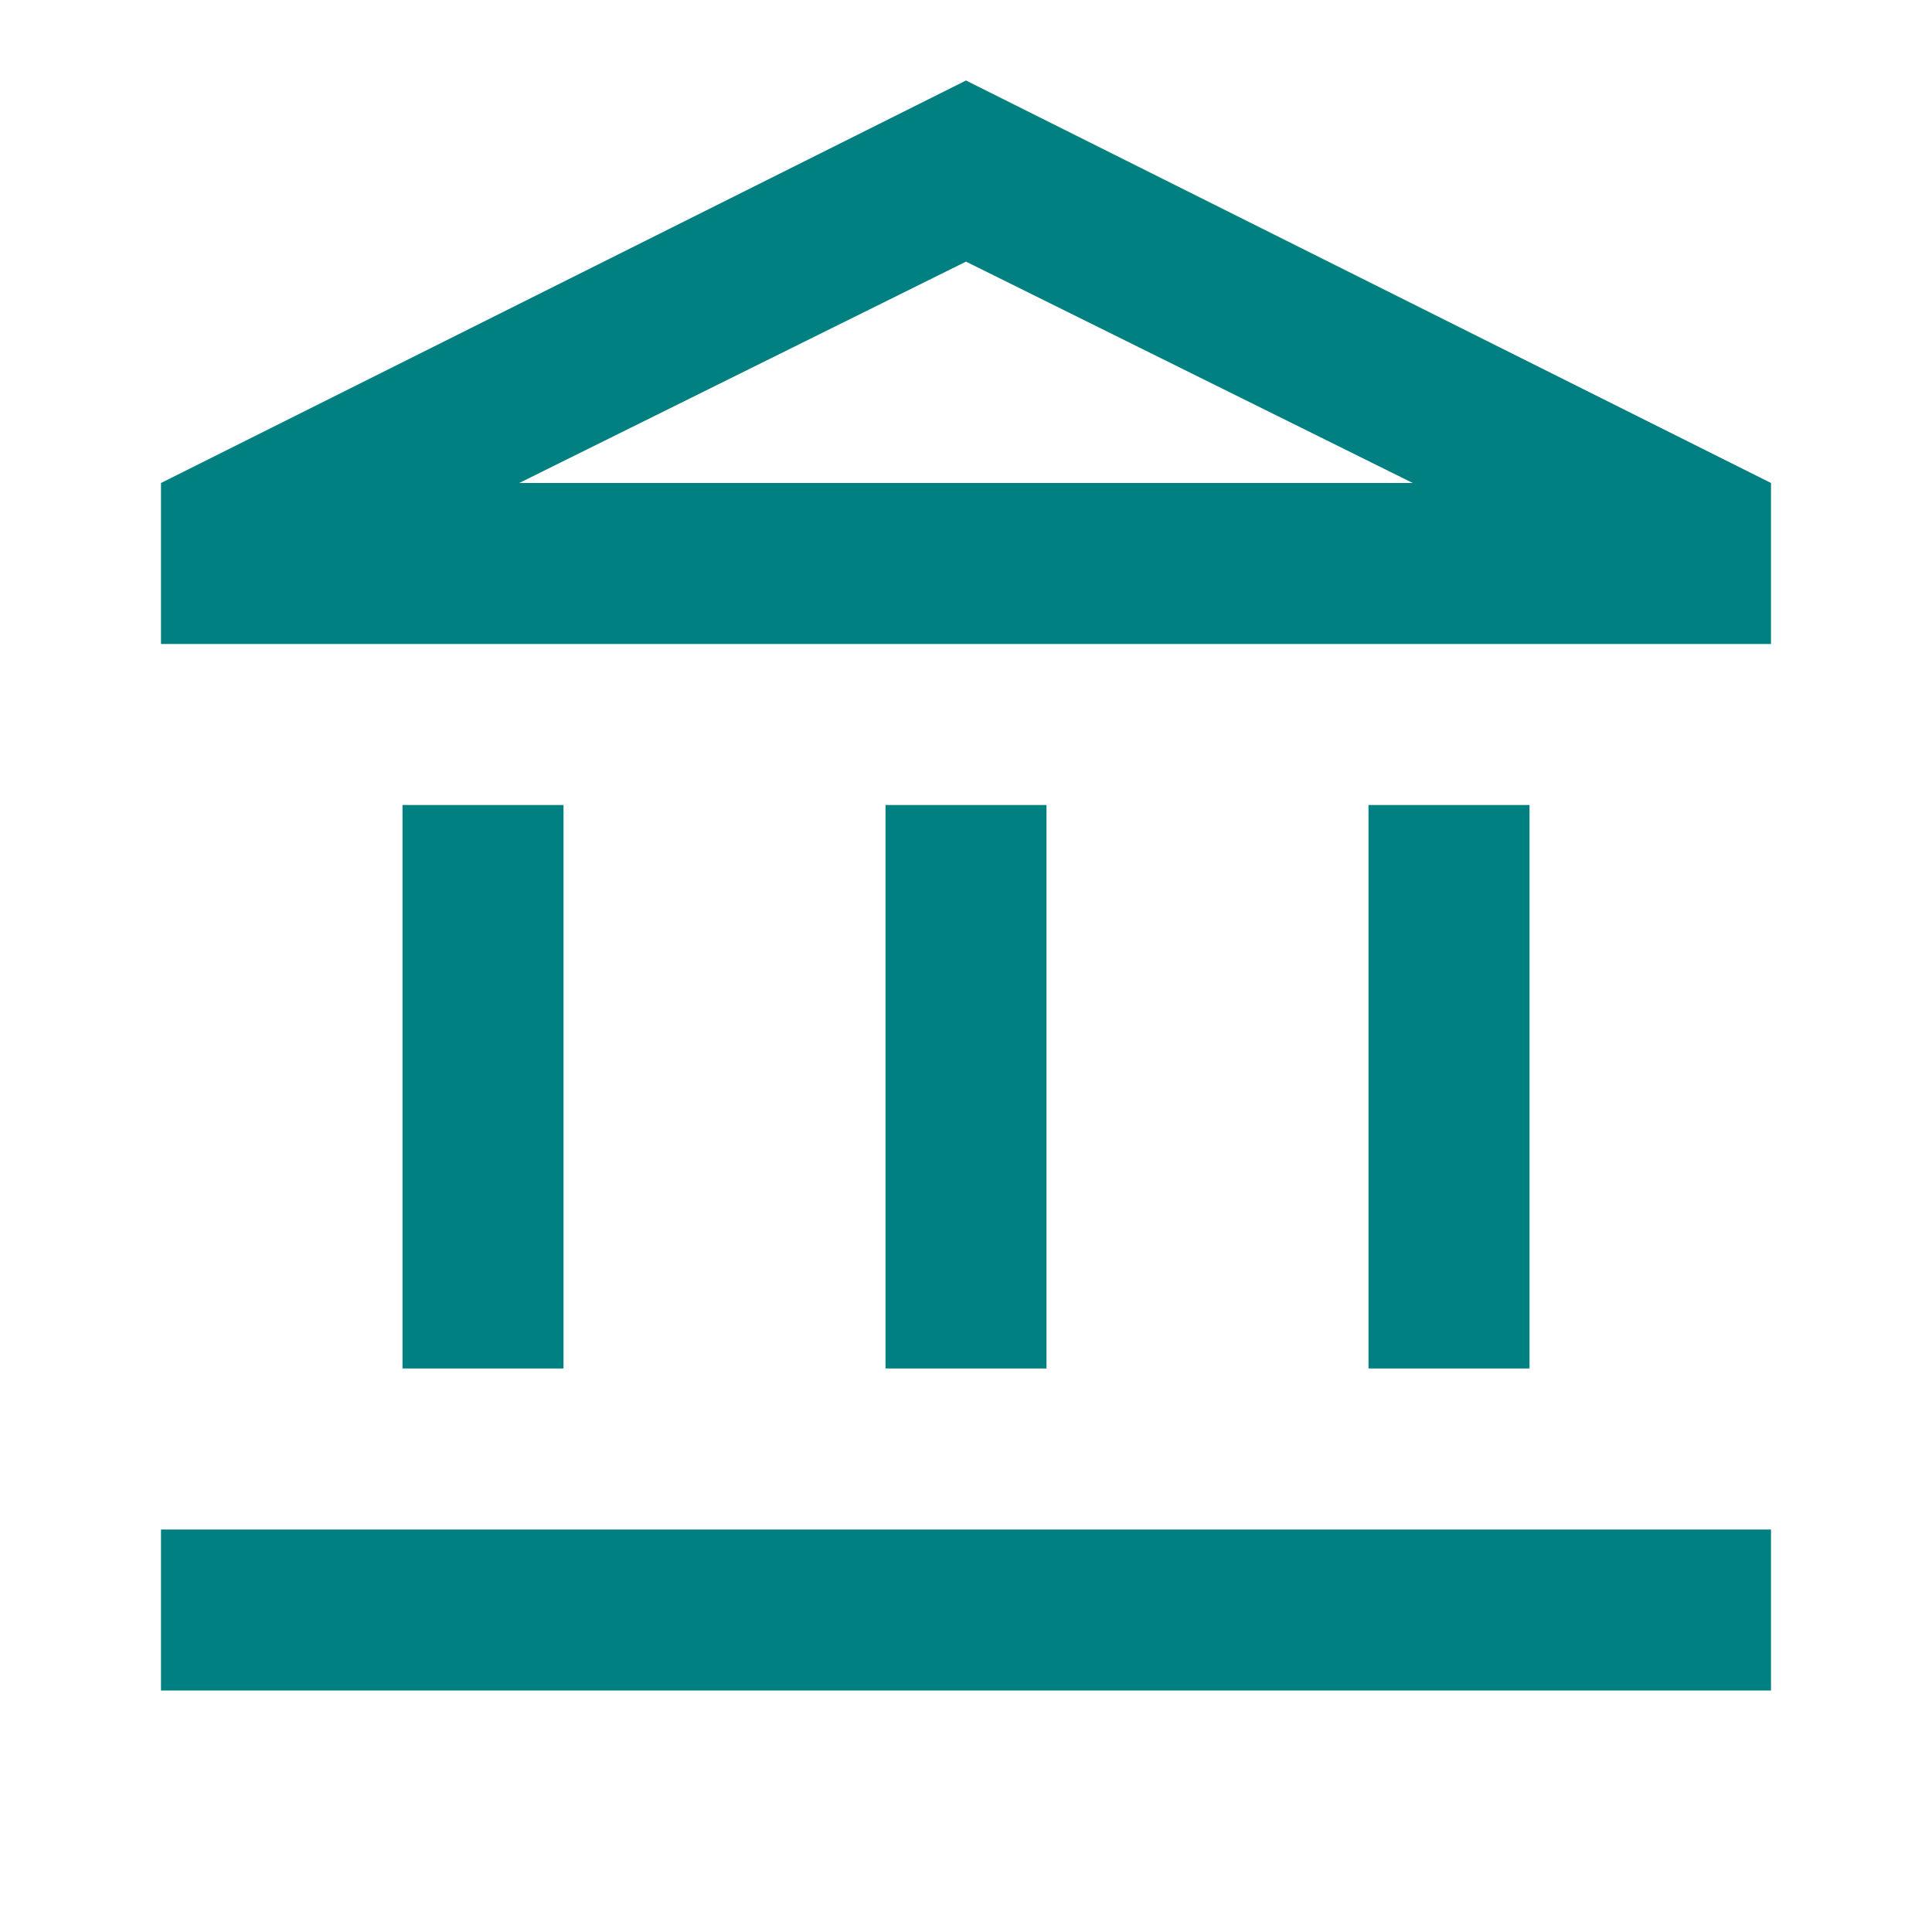
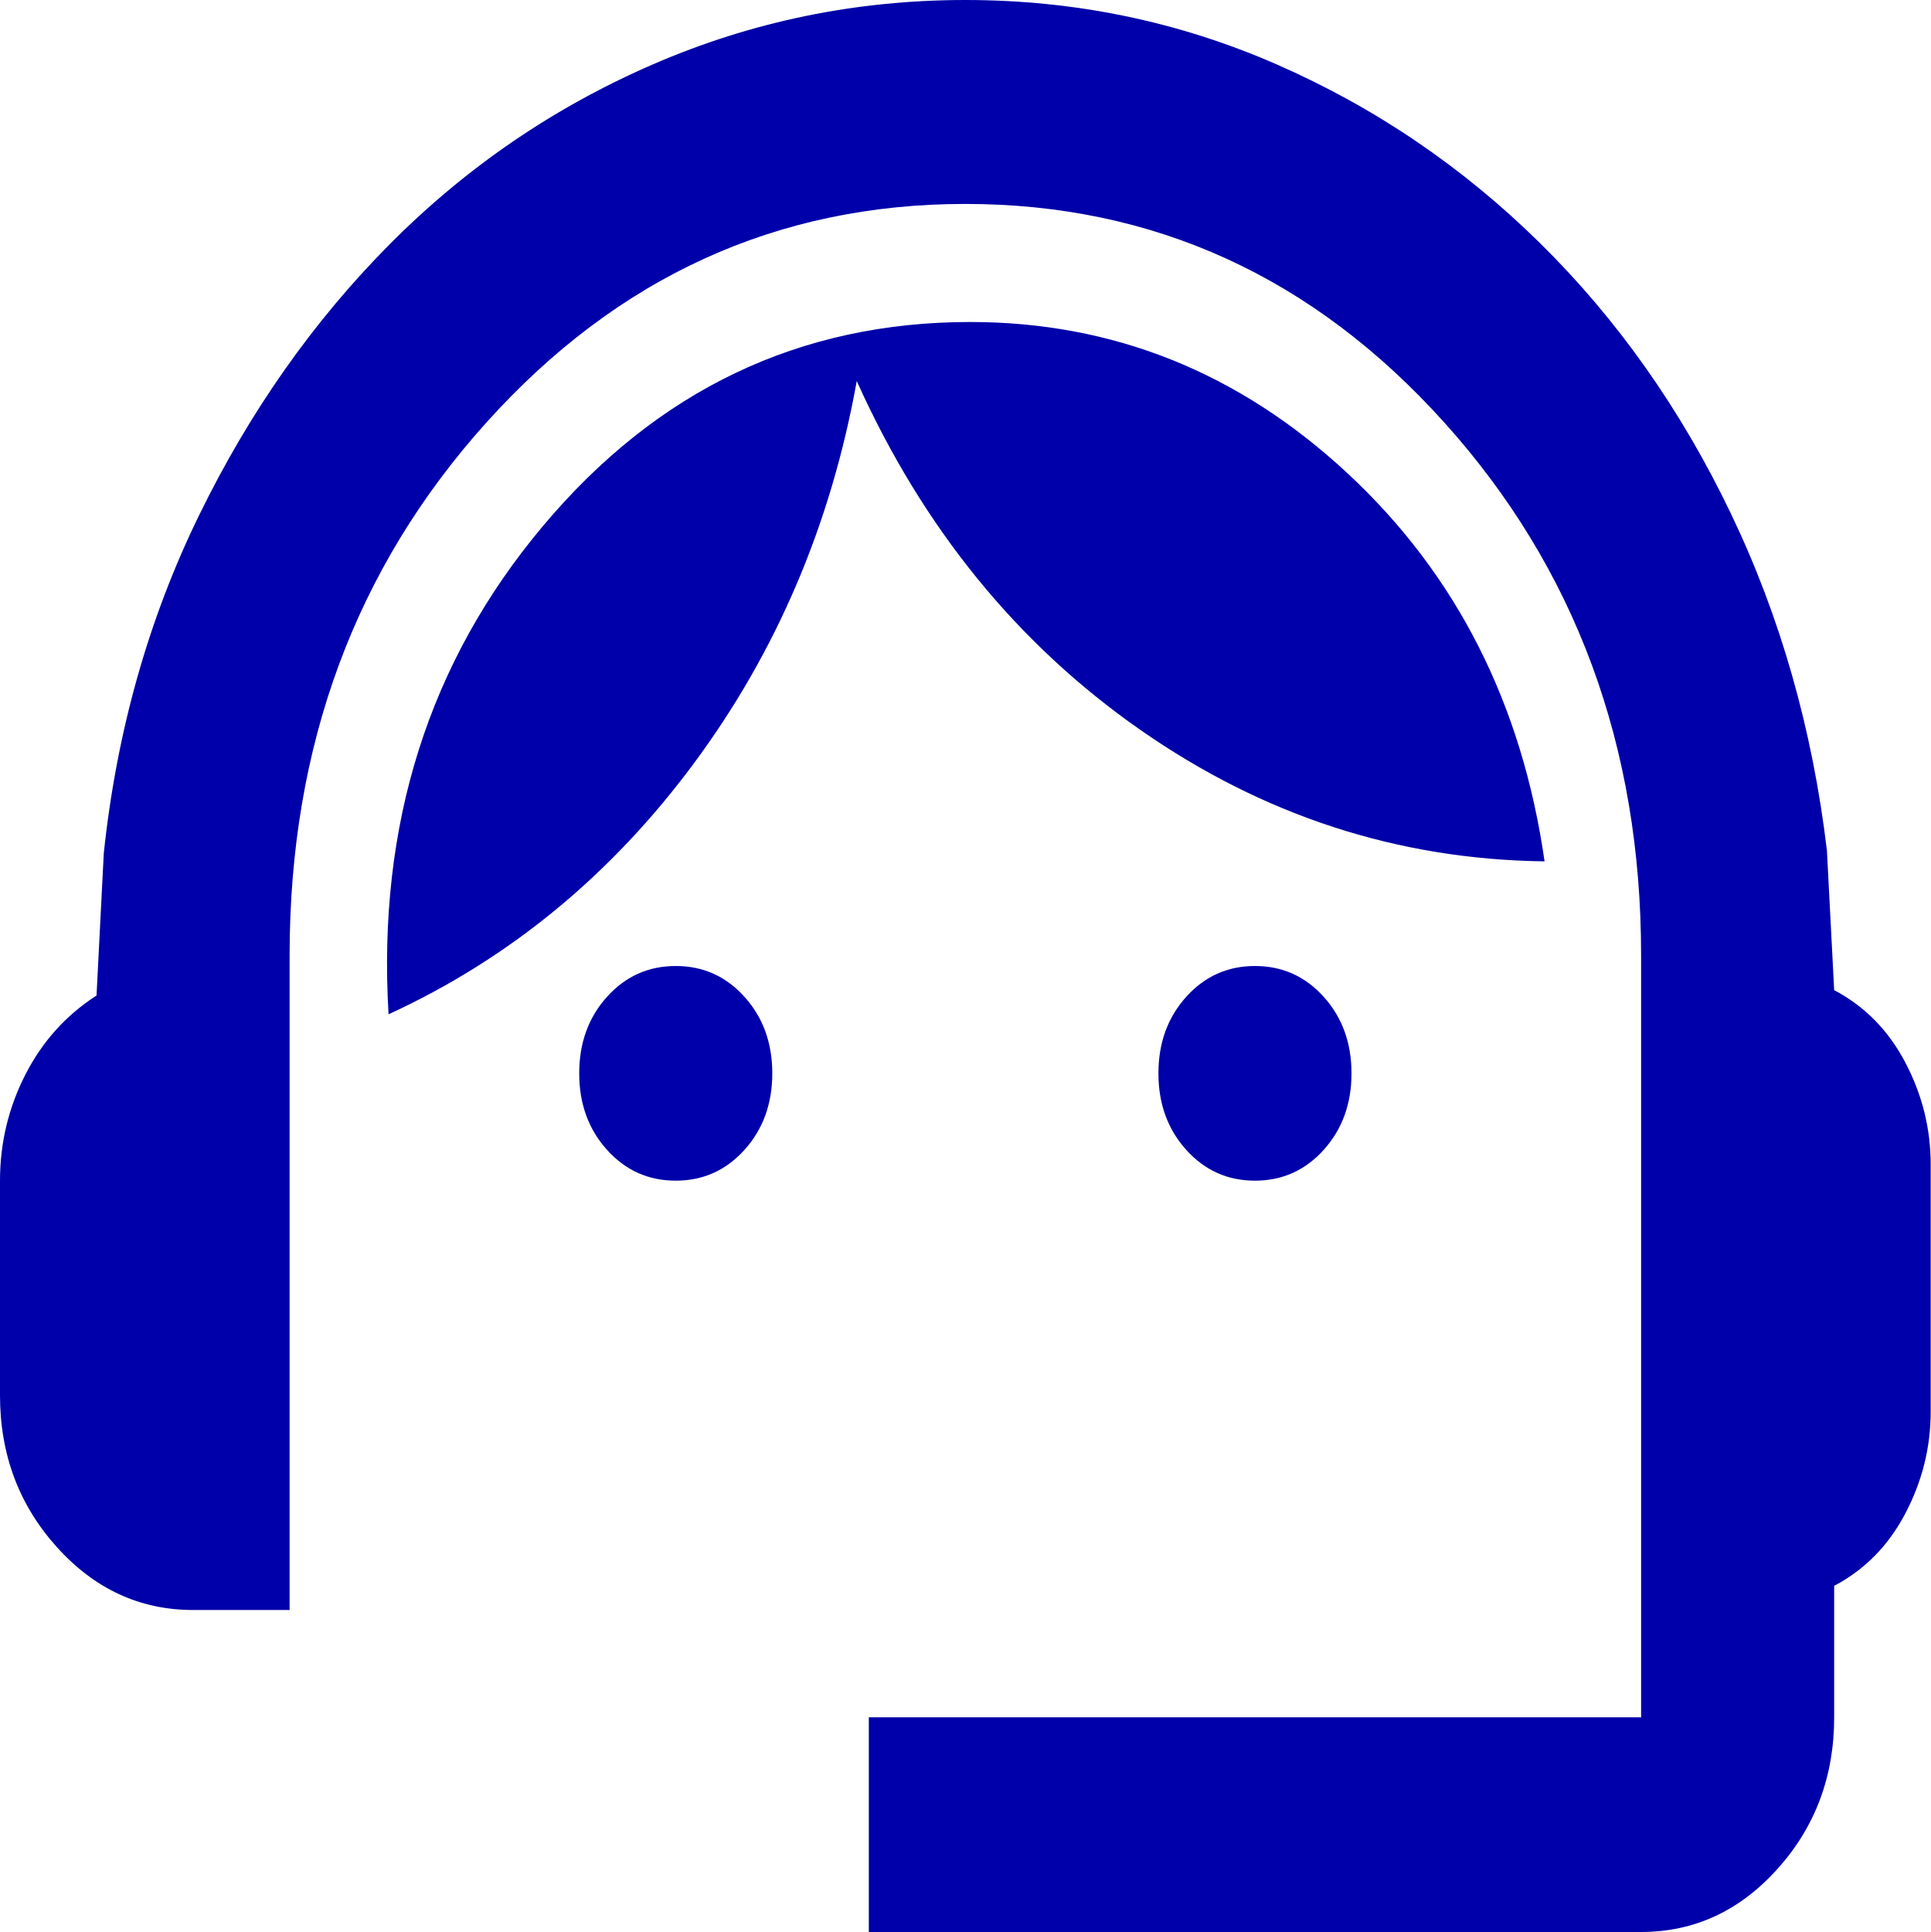
- <svg xmlns="http://www.w3.org/2000/svg" height="24" viewBox="0 -960 960 960" width="24" fill="#e8eaed" version="1.1" id="svg1">
+ <svg xmlns="http://www.w3.org/2000/svg" height="18.124" viewBox="0 -960 724.566 724.963" width="18.114" fill="#e8eaed" version="1.1" id="svg1">
  <defs id="defs1" />
-   <path d="m 200,-280 v -280 h 80 v 280 z m 240,0 v -280 h 80 v 280 z M 80,-120 v -80 h 800 v 80 z m 600,-160 v -280 h 80 v 280 z M 80,-640 v -80 l 400,-200 400,200 v 80 z m 178,-80 h 444 z m 0,0 H 702 L 480,-830 Z" id="path1" style="fill:#008080" />
+   <path d="m 326.055,-235.037 v -80.551 h 289.826 v -285.958 q 0,-117.806 -73.815,-199.868 -73.815,-82.062 -179.783,-82.062 -105.968,0 -179.783,82.062 -73.815,82.062 -73.815,199.868 v 245.682 H 72.457 q -29.888,0 -51.172,-23.662 Q 1.6845715e-7,-403.188 1.6845715e-7,-436.416 v -80.551 q 0,-21.145 9.51,-39.772 9.51,-18.628 26.718,-29.703 l 2.717,-53.365 q 7.246,-68.469 35.775,-126.868 28.53,-58.4 71.551,-101.696 43.021,-43.296 98.722,-67.462 Q 300.695,-960 362.283,-960 q 61.588,0 116.836,24.165 55.248,24.165 98.722,66.958 43.474,42.793 71.551,101.193 28.077,58.4 36.228,126.868 l 2.717,52.358 q 17.208,9.062 26.718,27.186 9.51,18.124 9.51,38.262 v 92.634 q 0,20.138 -9.51,38.262 -9.51,18.124 -26.718,27.186 v 49.338 q 0,33.227 -21.284,56.889 -21.284,23.662 -51.172,23.662 z m -72.457,-281.93 q -15.397,0 -25.813,-11.579 -10.416,-11.579 -10.416,-28.696 0,-17.117 10.416,-28.696 10.416,-11.579 25.813,-11.579 15.397,0 25.813,11.579 10.416,11.579 10.416,28.696 0,17.117 -10.416,28.696 -10.416,11.579 -25.813,11.579 z m 217.37,0 q -15.397,0 -25.813,-11.579 -10.416,-11.579 -10.416,-28.696 0,-17.117 10.416,-28.696 10.416,-11.579 25.813,-11.579 15.397,0 25.813,11.579 10.416,11.579 10.416,28.696 0,17.117 -10.416,28.696 -10.416,11.579 -25.813,11.579 z m -325.149,-62.427 q -6.34,-106.731 57.965,-183.254 64.305,-76.524 160.31,-76.524 80.608,0 141.743,56.889 61.135,56.889 73.815,145.496 -82.419,-1.007 -151.706,-49.338 -69.287,-48.331 -106.421,-130.896 -14.491,80.551 -61.135,143.482 -46.644,62.931 -114.572,94.144 z" id="path1" style="fill:#0000aa;stroke-width:0.955" />
</svg>
